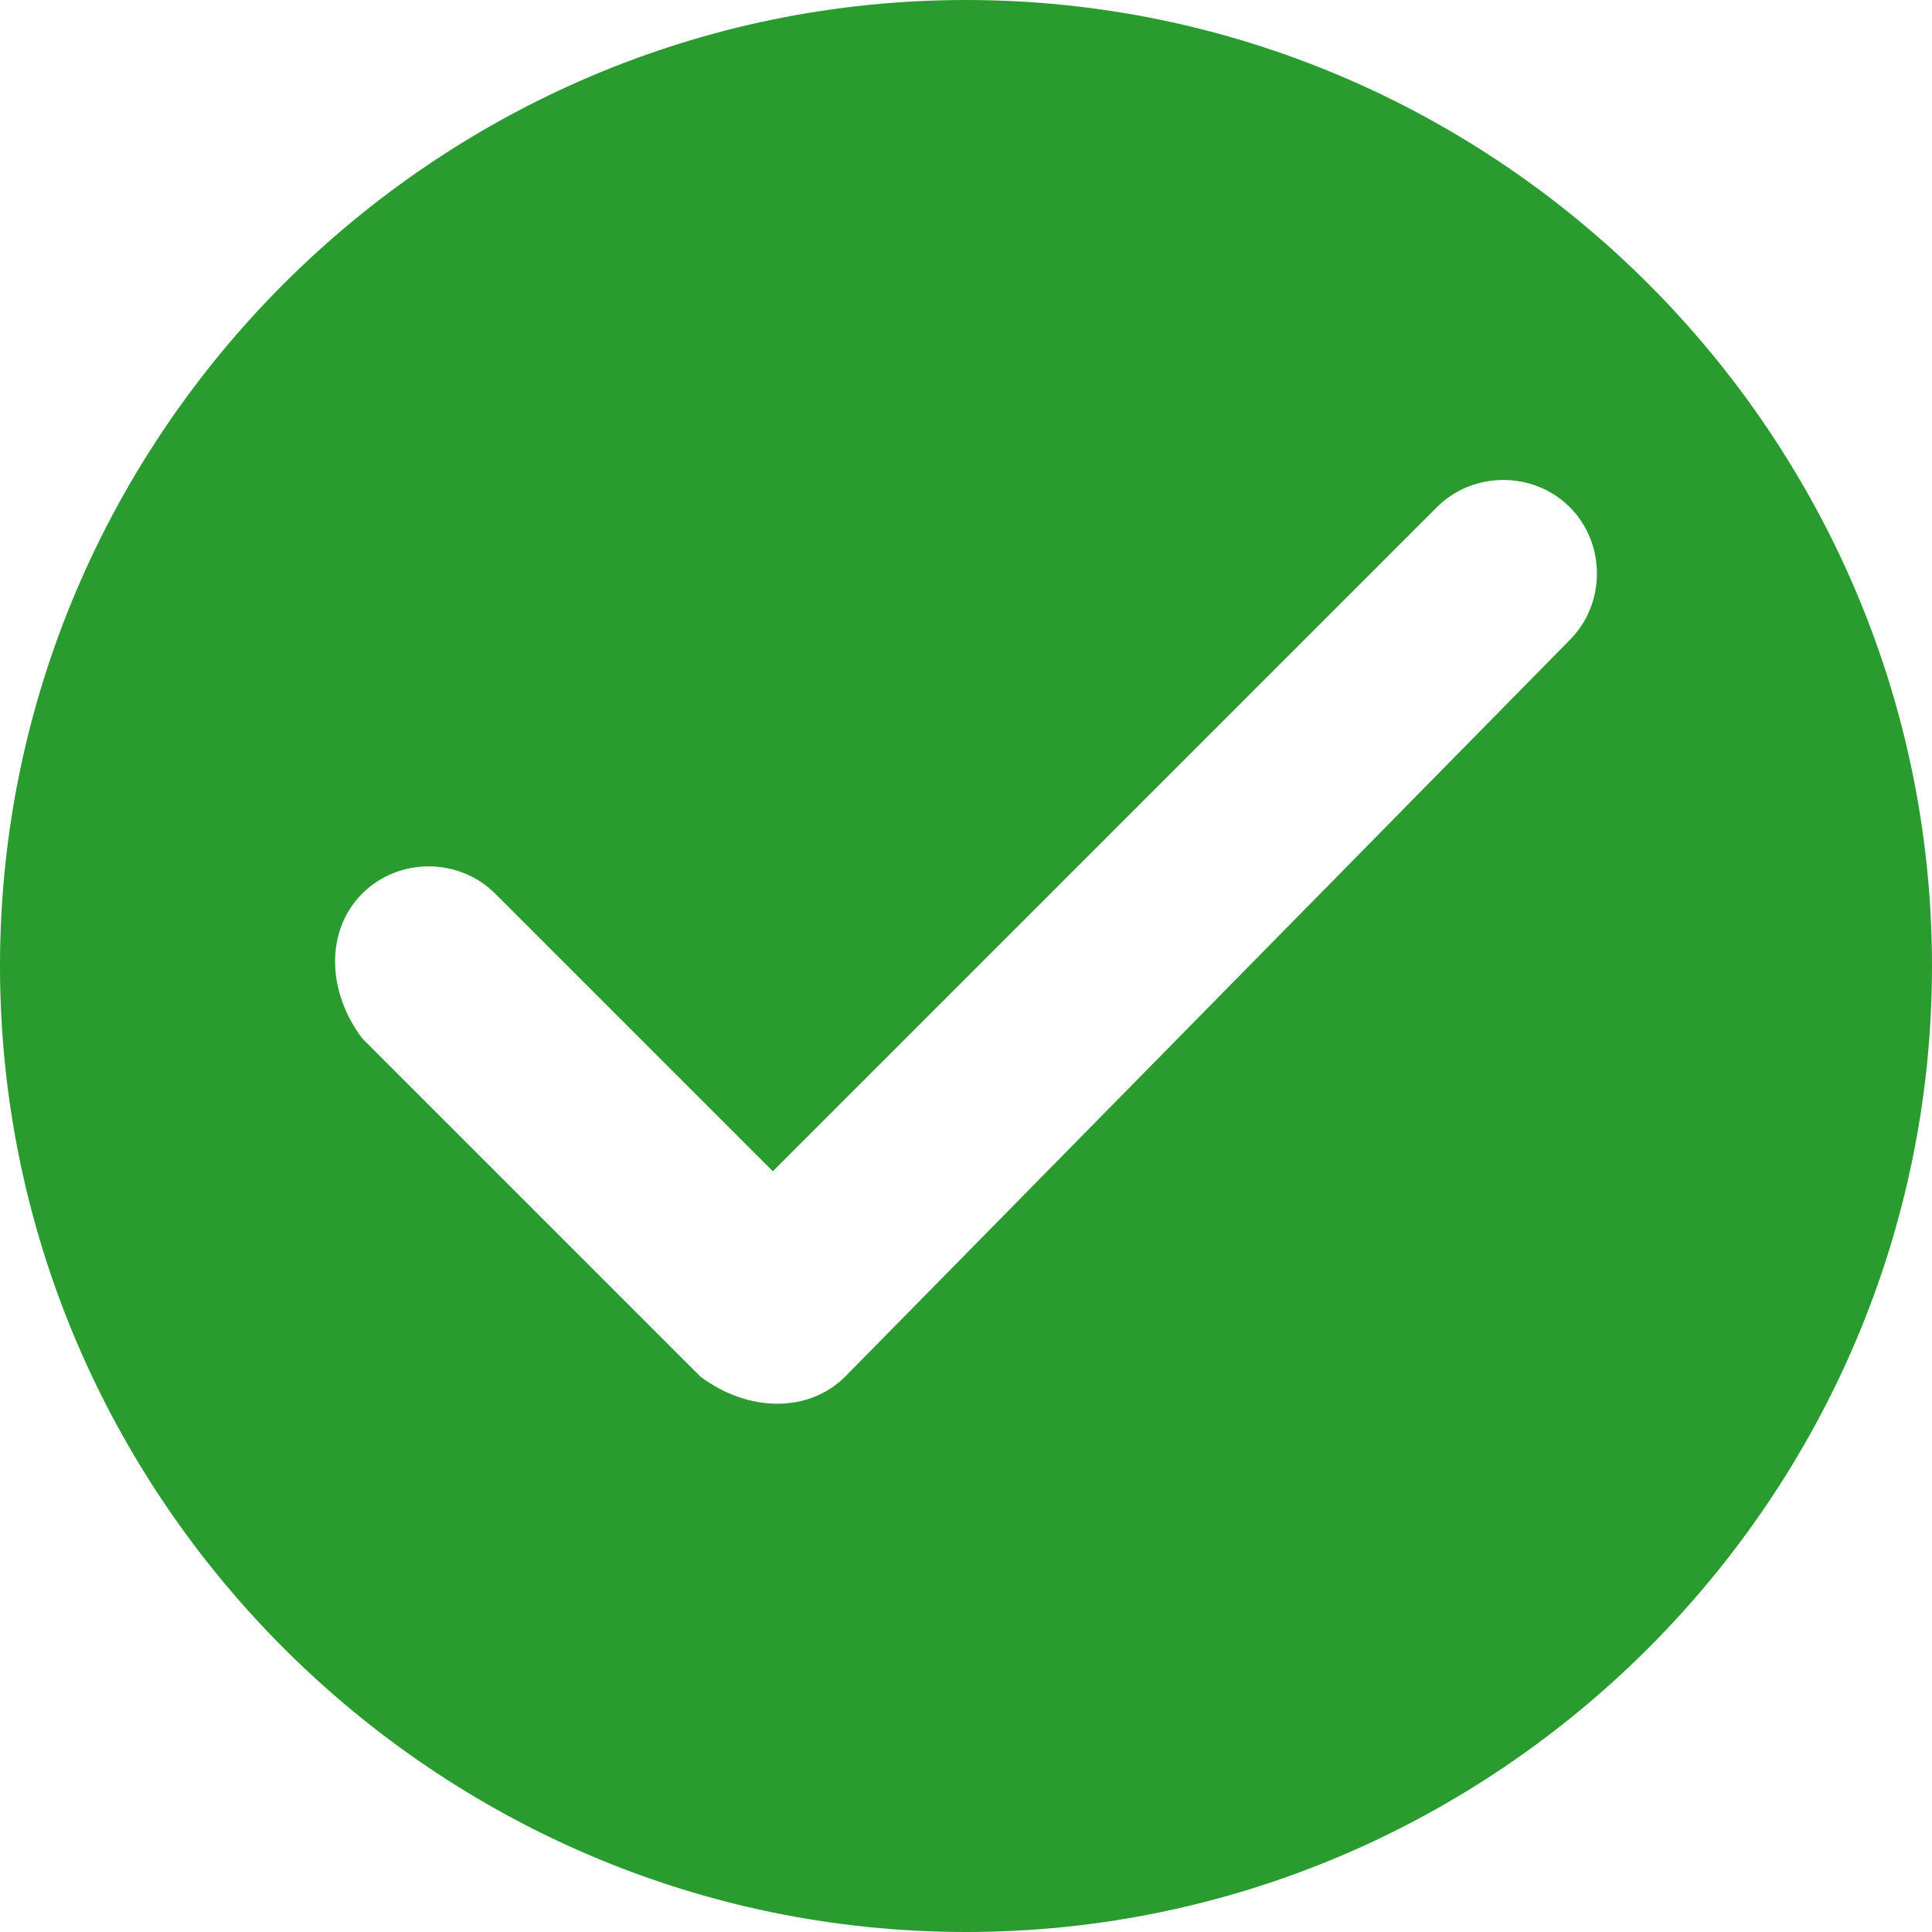
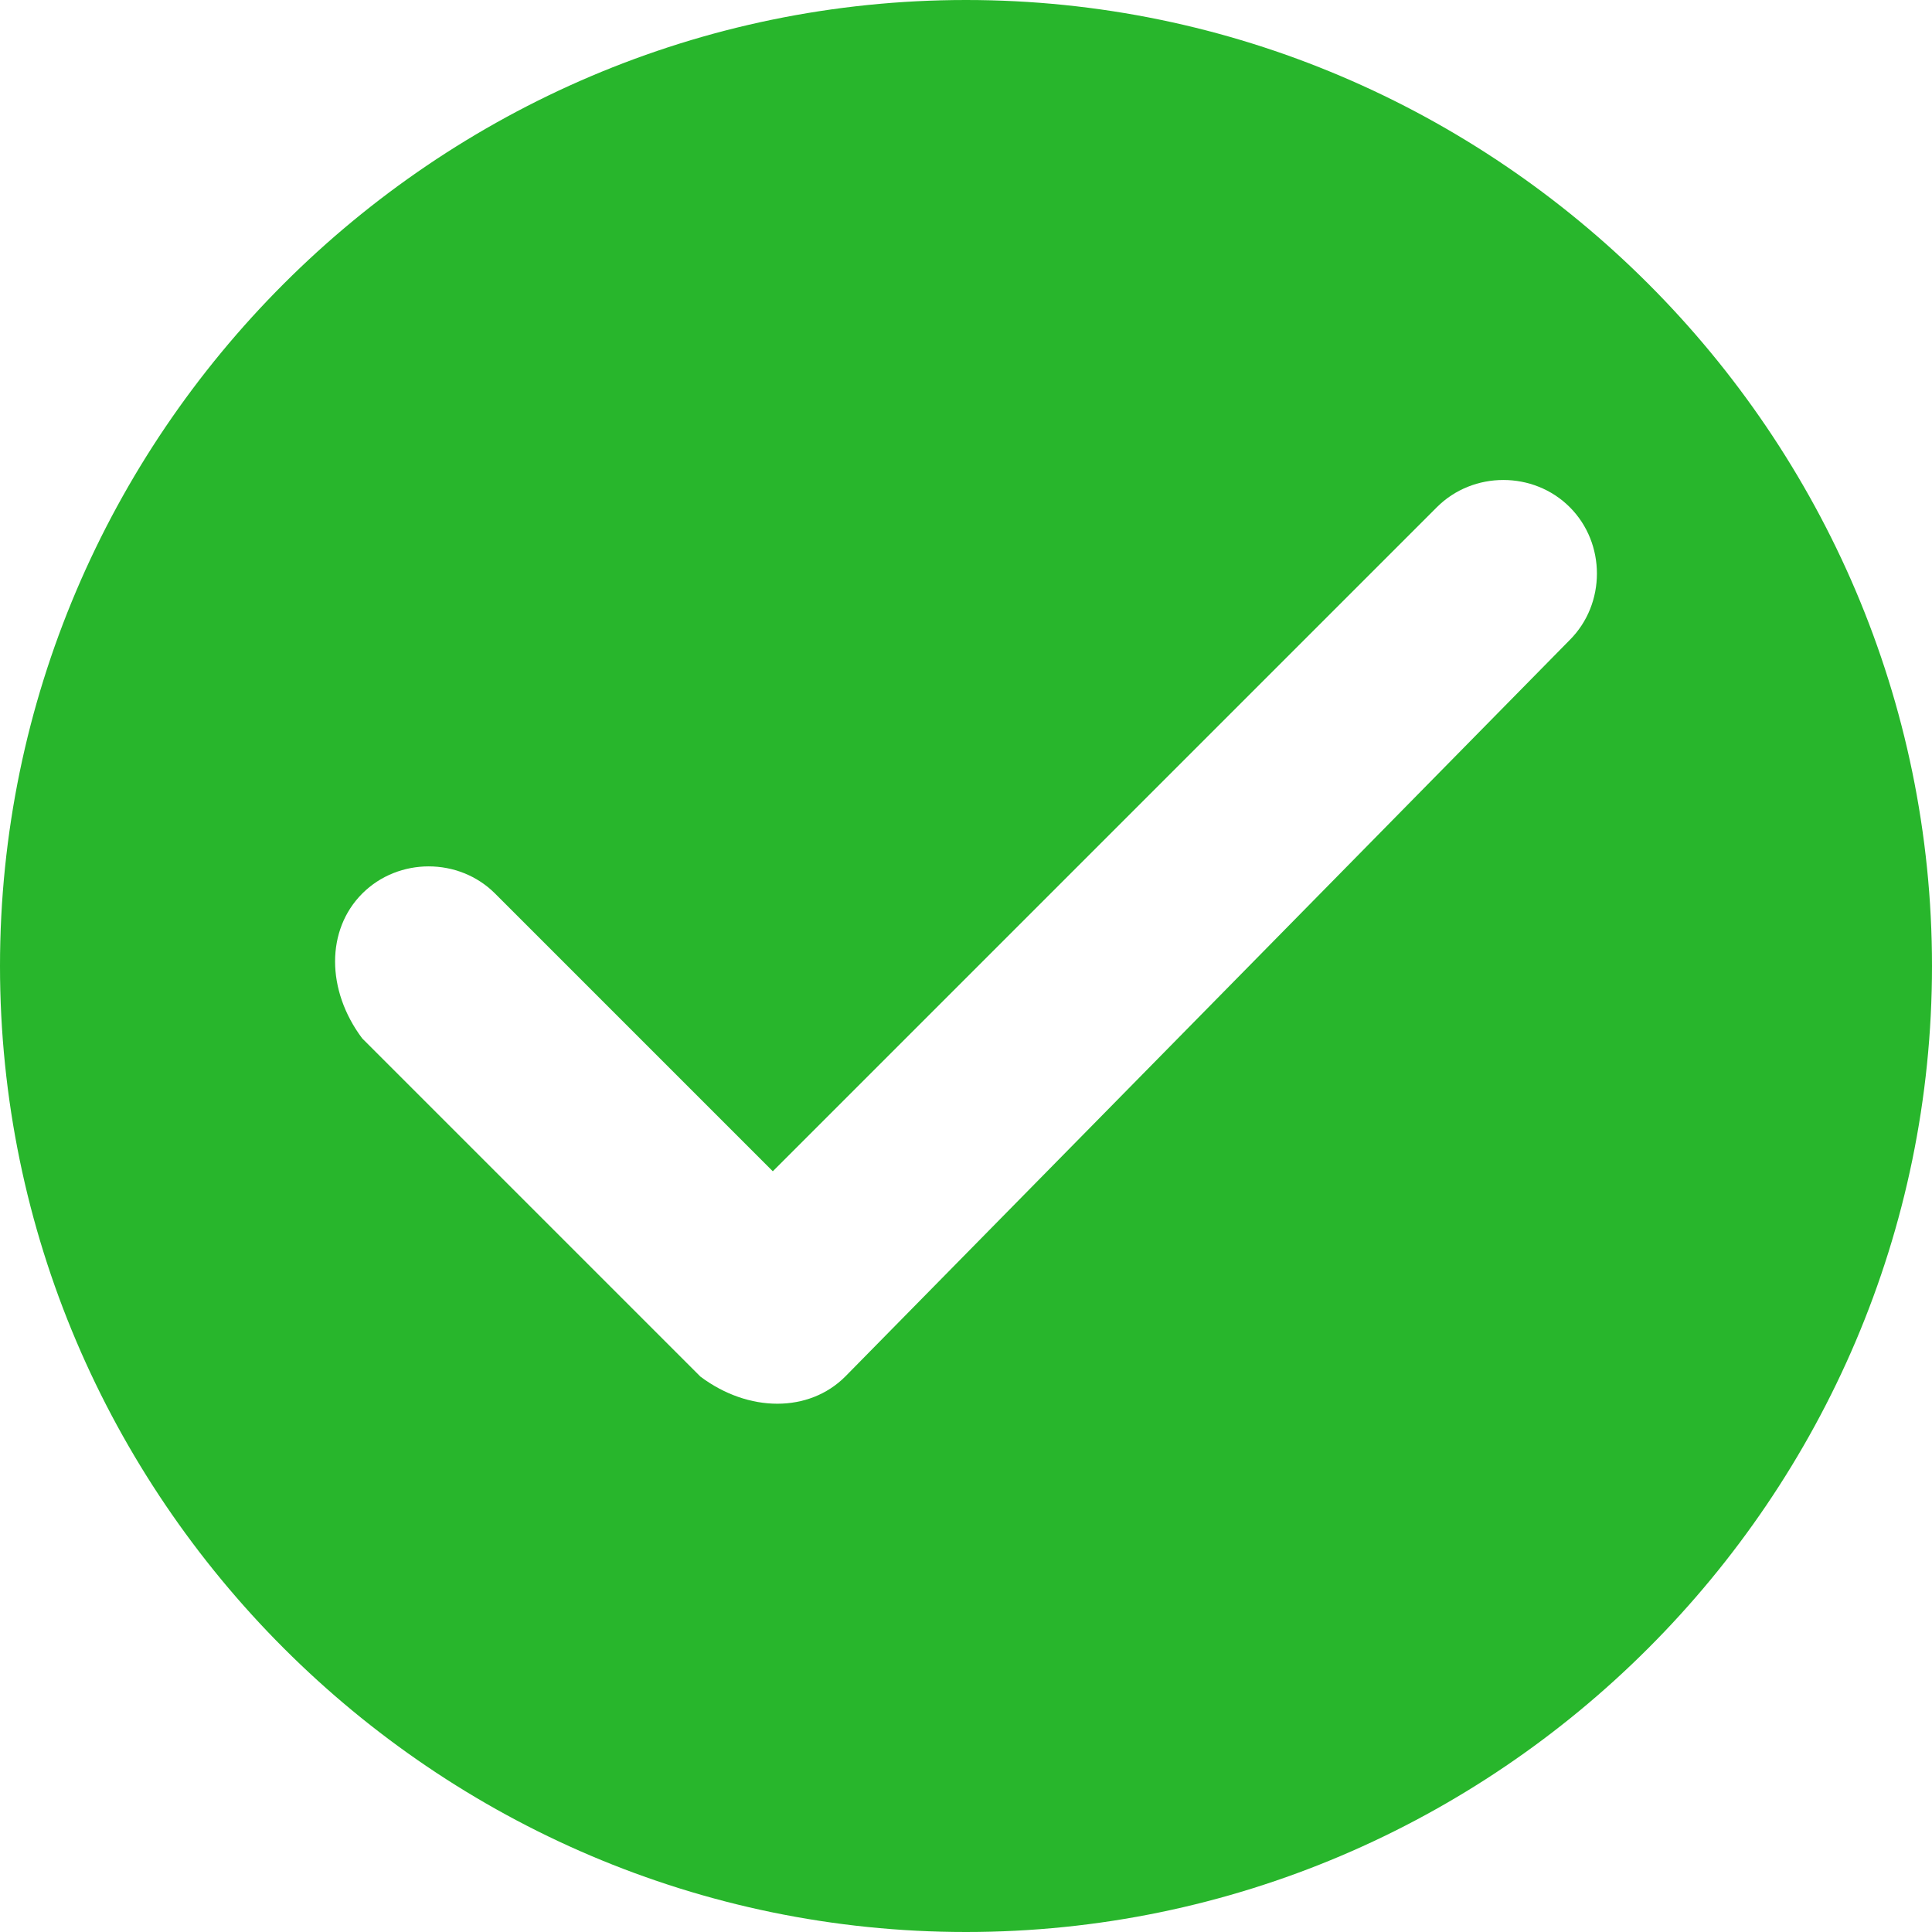
<svg xmlns="http://www.w3.org/2000/svg" version="1.1" id="Ebene_1" x="0px" y="0px" viewBox="0 0 16 16" style="enable-background:new 0 0 16 16;" xml:space="preserve">
  <style type="text/css">
- 	.st0{fill:#2A9B2E;}
+ 	.st0{fill:#28b62c;}
</style>
  <path class="st0" d="M8,0C3.6,0,0,3.6,0,8s3.6,8,8,8c4.4,0,8-3.6,8-8c0,0,0,0,0,0C16,3.6,12.4,0,8,0z M5.8,11.4L3,8.6  C2.7,8.2,2.7,7.7,3,7.4c0.3-0.3,0.8-0.3,1.1,0l2.3,2.3l5.5-5.5c0.3-0.3,0.8-0.3,1.1,0c0.3,0.3,0.3,0.8,0,1.1L7,11.4  C6.7,11.7,6.2,11.7,5.8,11.4C5.8,11.4,5.8,11.4,5.8,11.4z" />
</svg>
